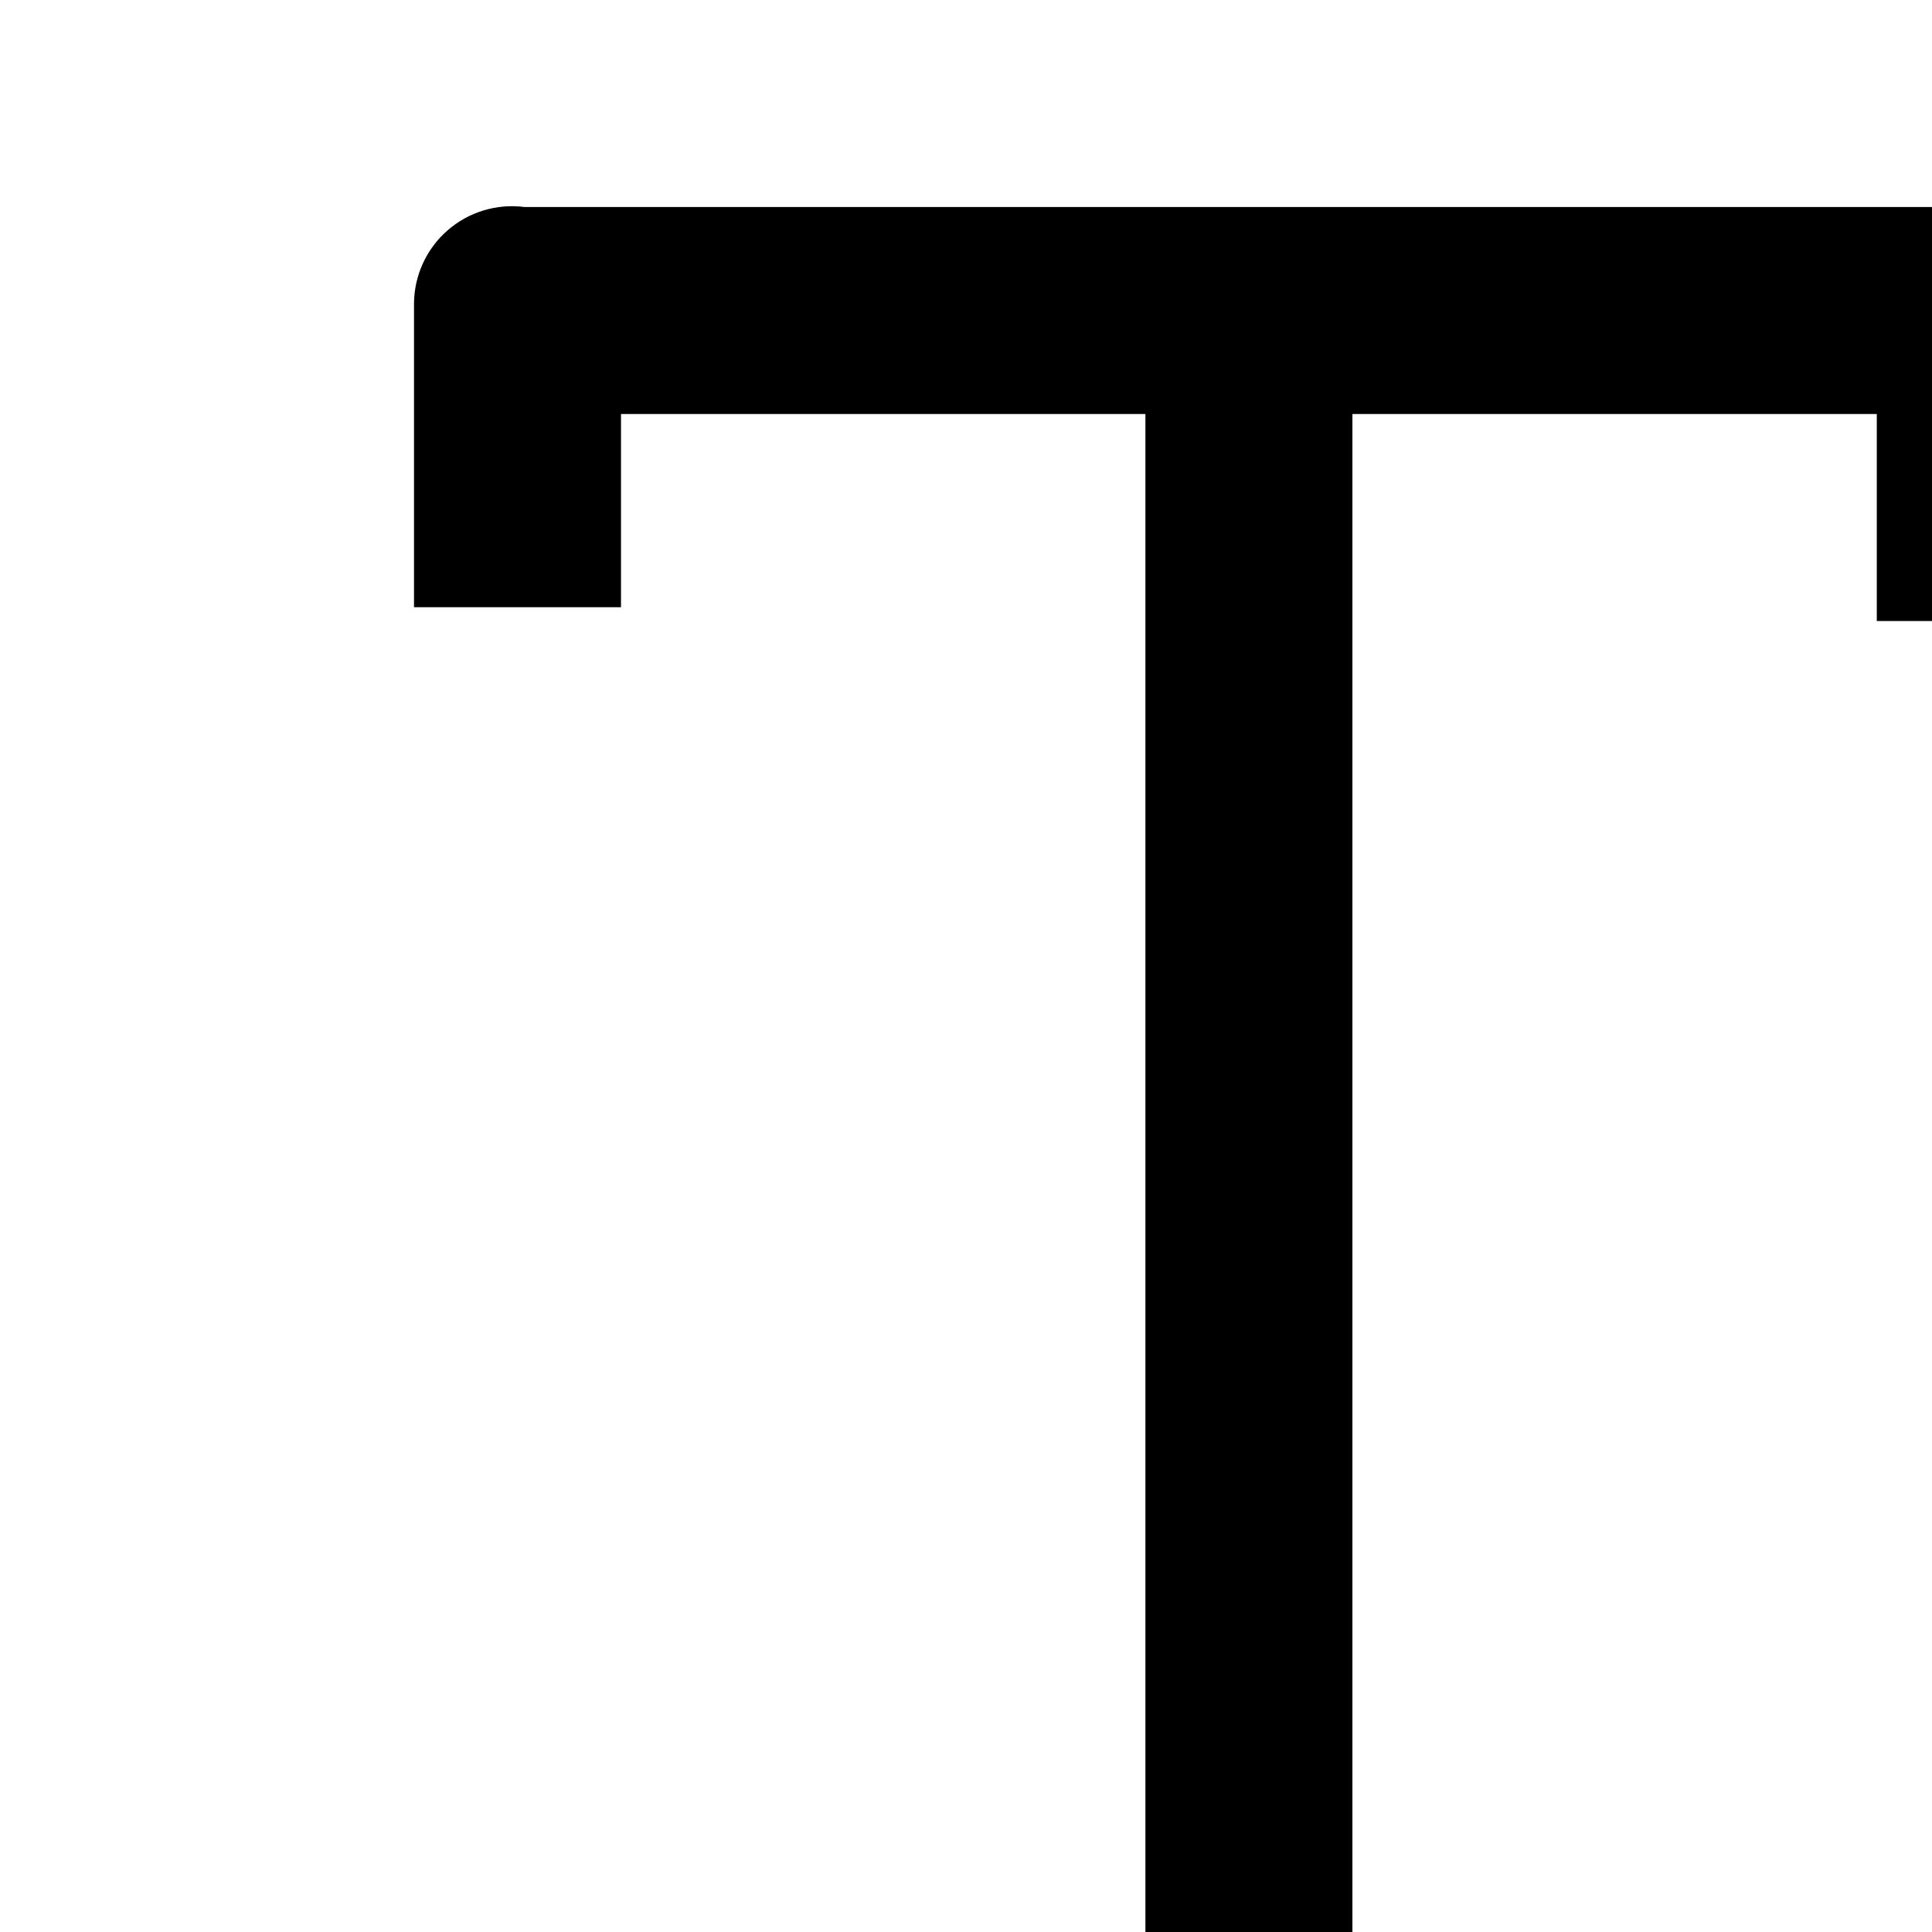
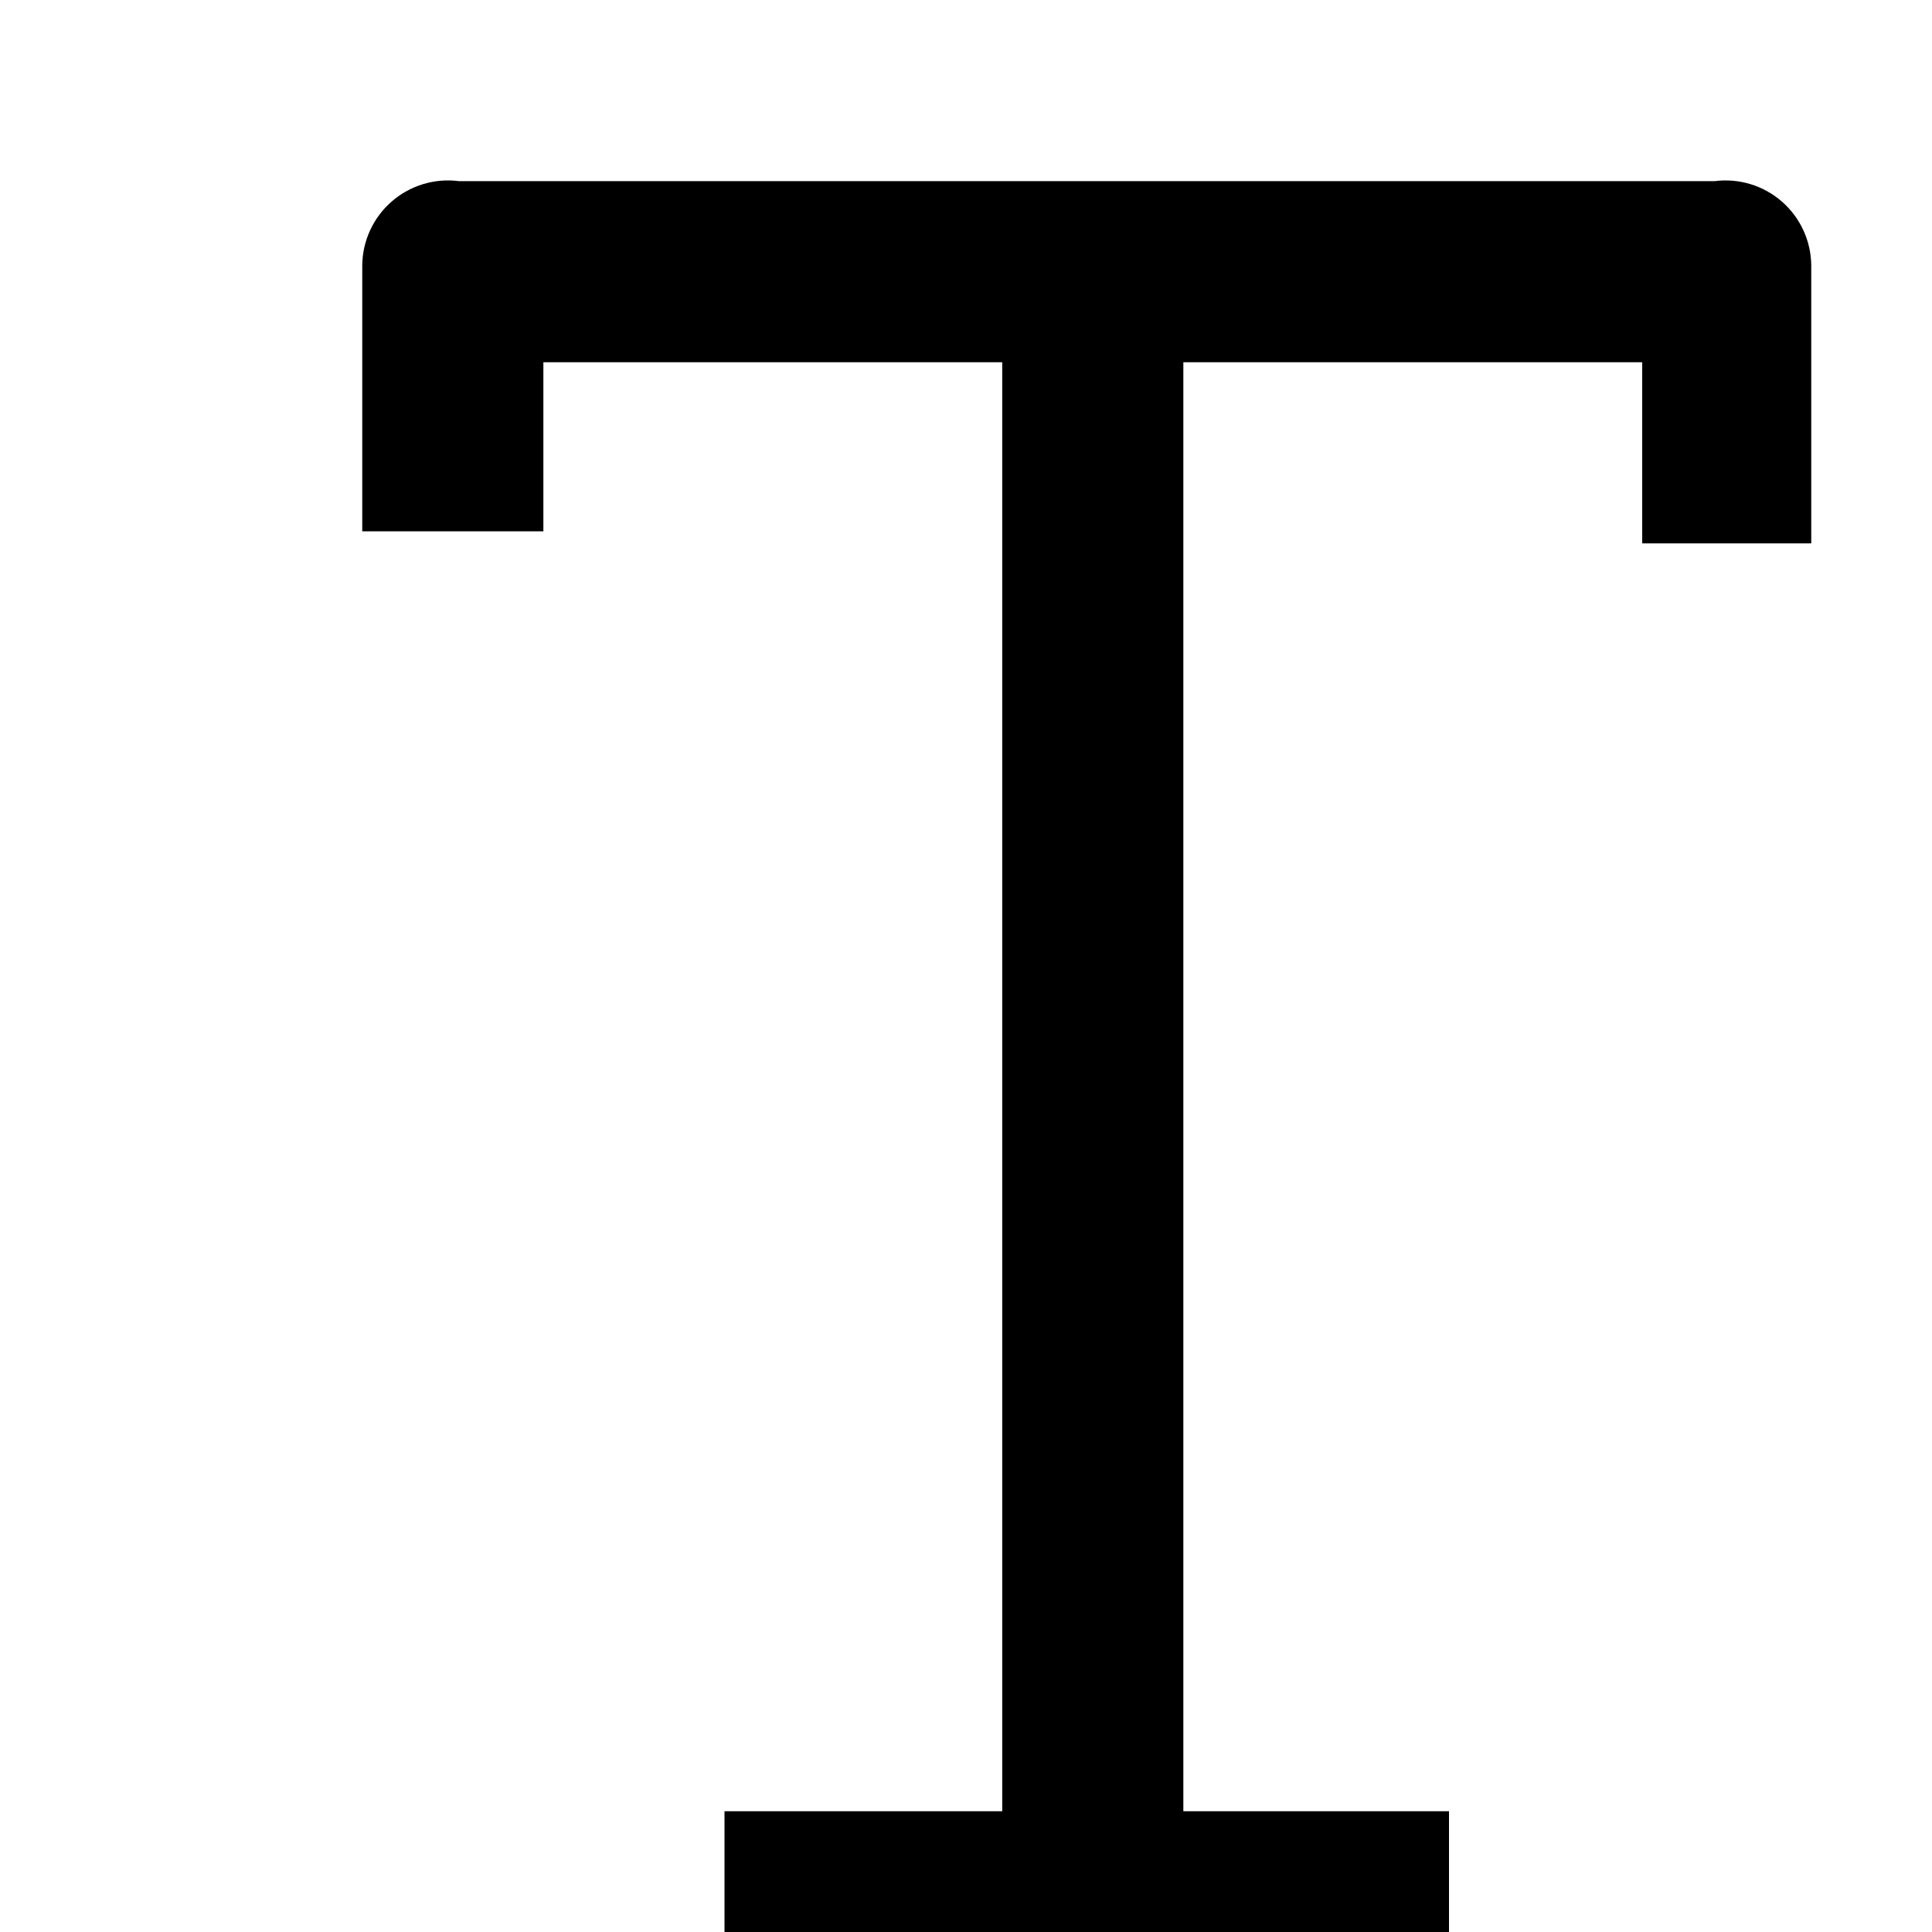
- <svg xmlns="http://www.w3.org/2000/svg" id="textIcon" viewBox="0 0 14 14" version="1.1" xml:space="preserve">
-   <rect width="14" height="14" fill="none" />
+ <svg xmlns="http://www.w3.org/2000/svg" id="textIcon" viewBox="0 0 16 16" version="1.1" xml:space="preserve">
+   <rect width="16" height="16" fill="none" />
  <path d="M14.2,1.5H3.8a.71.71,0,0,0-.8.7V4.4H4.5V3H8.3V15H6v1.5h6V15H9.8V3h3.8V4.5H15V2.2A.71.71,0,0,0,14.2,1.5Z" />
</svg>
